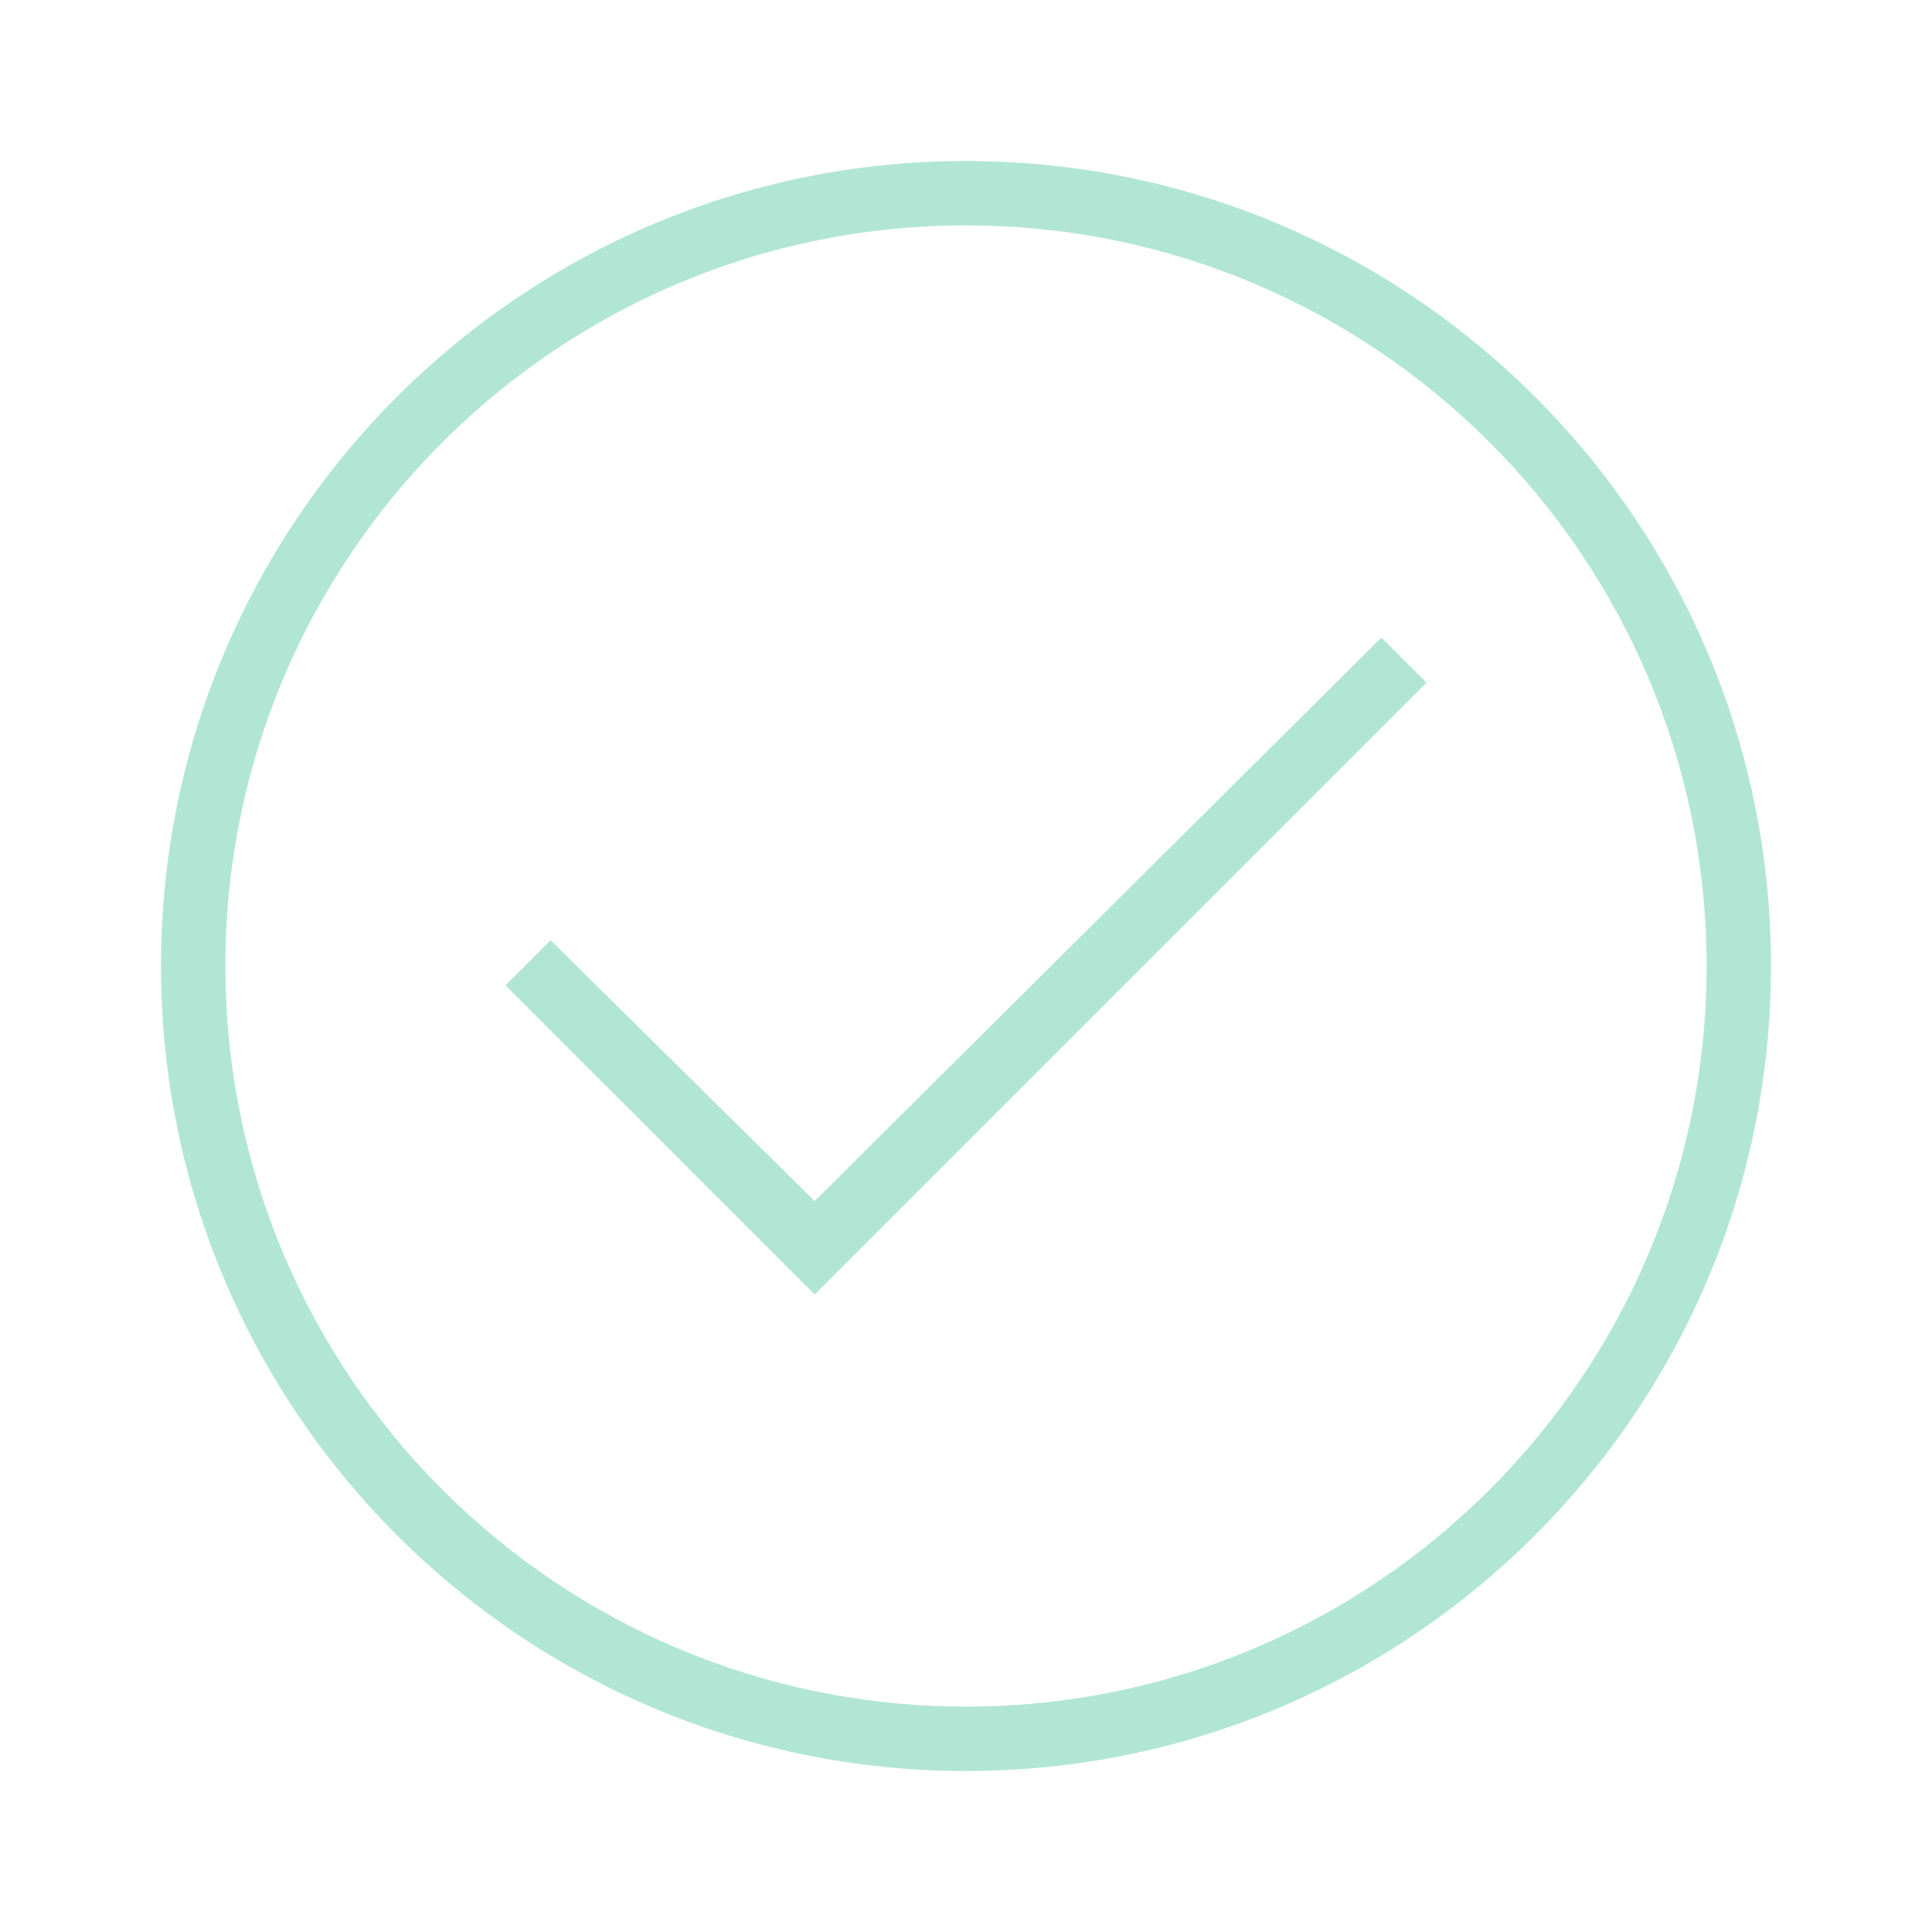
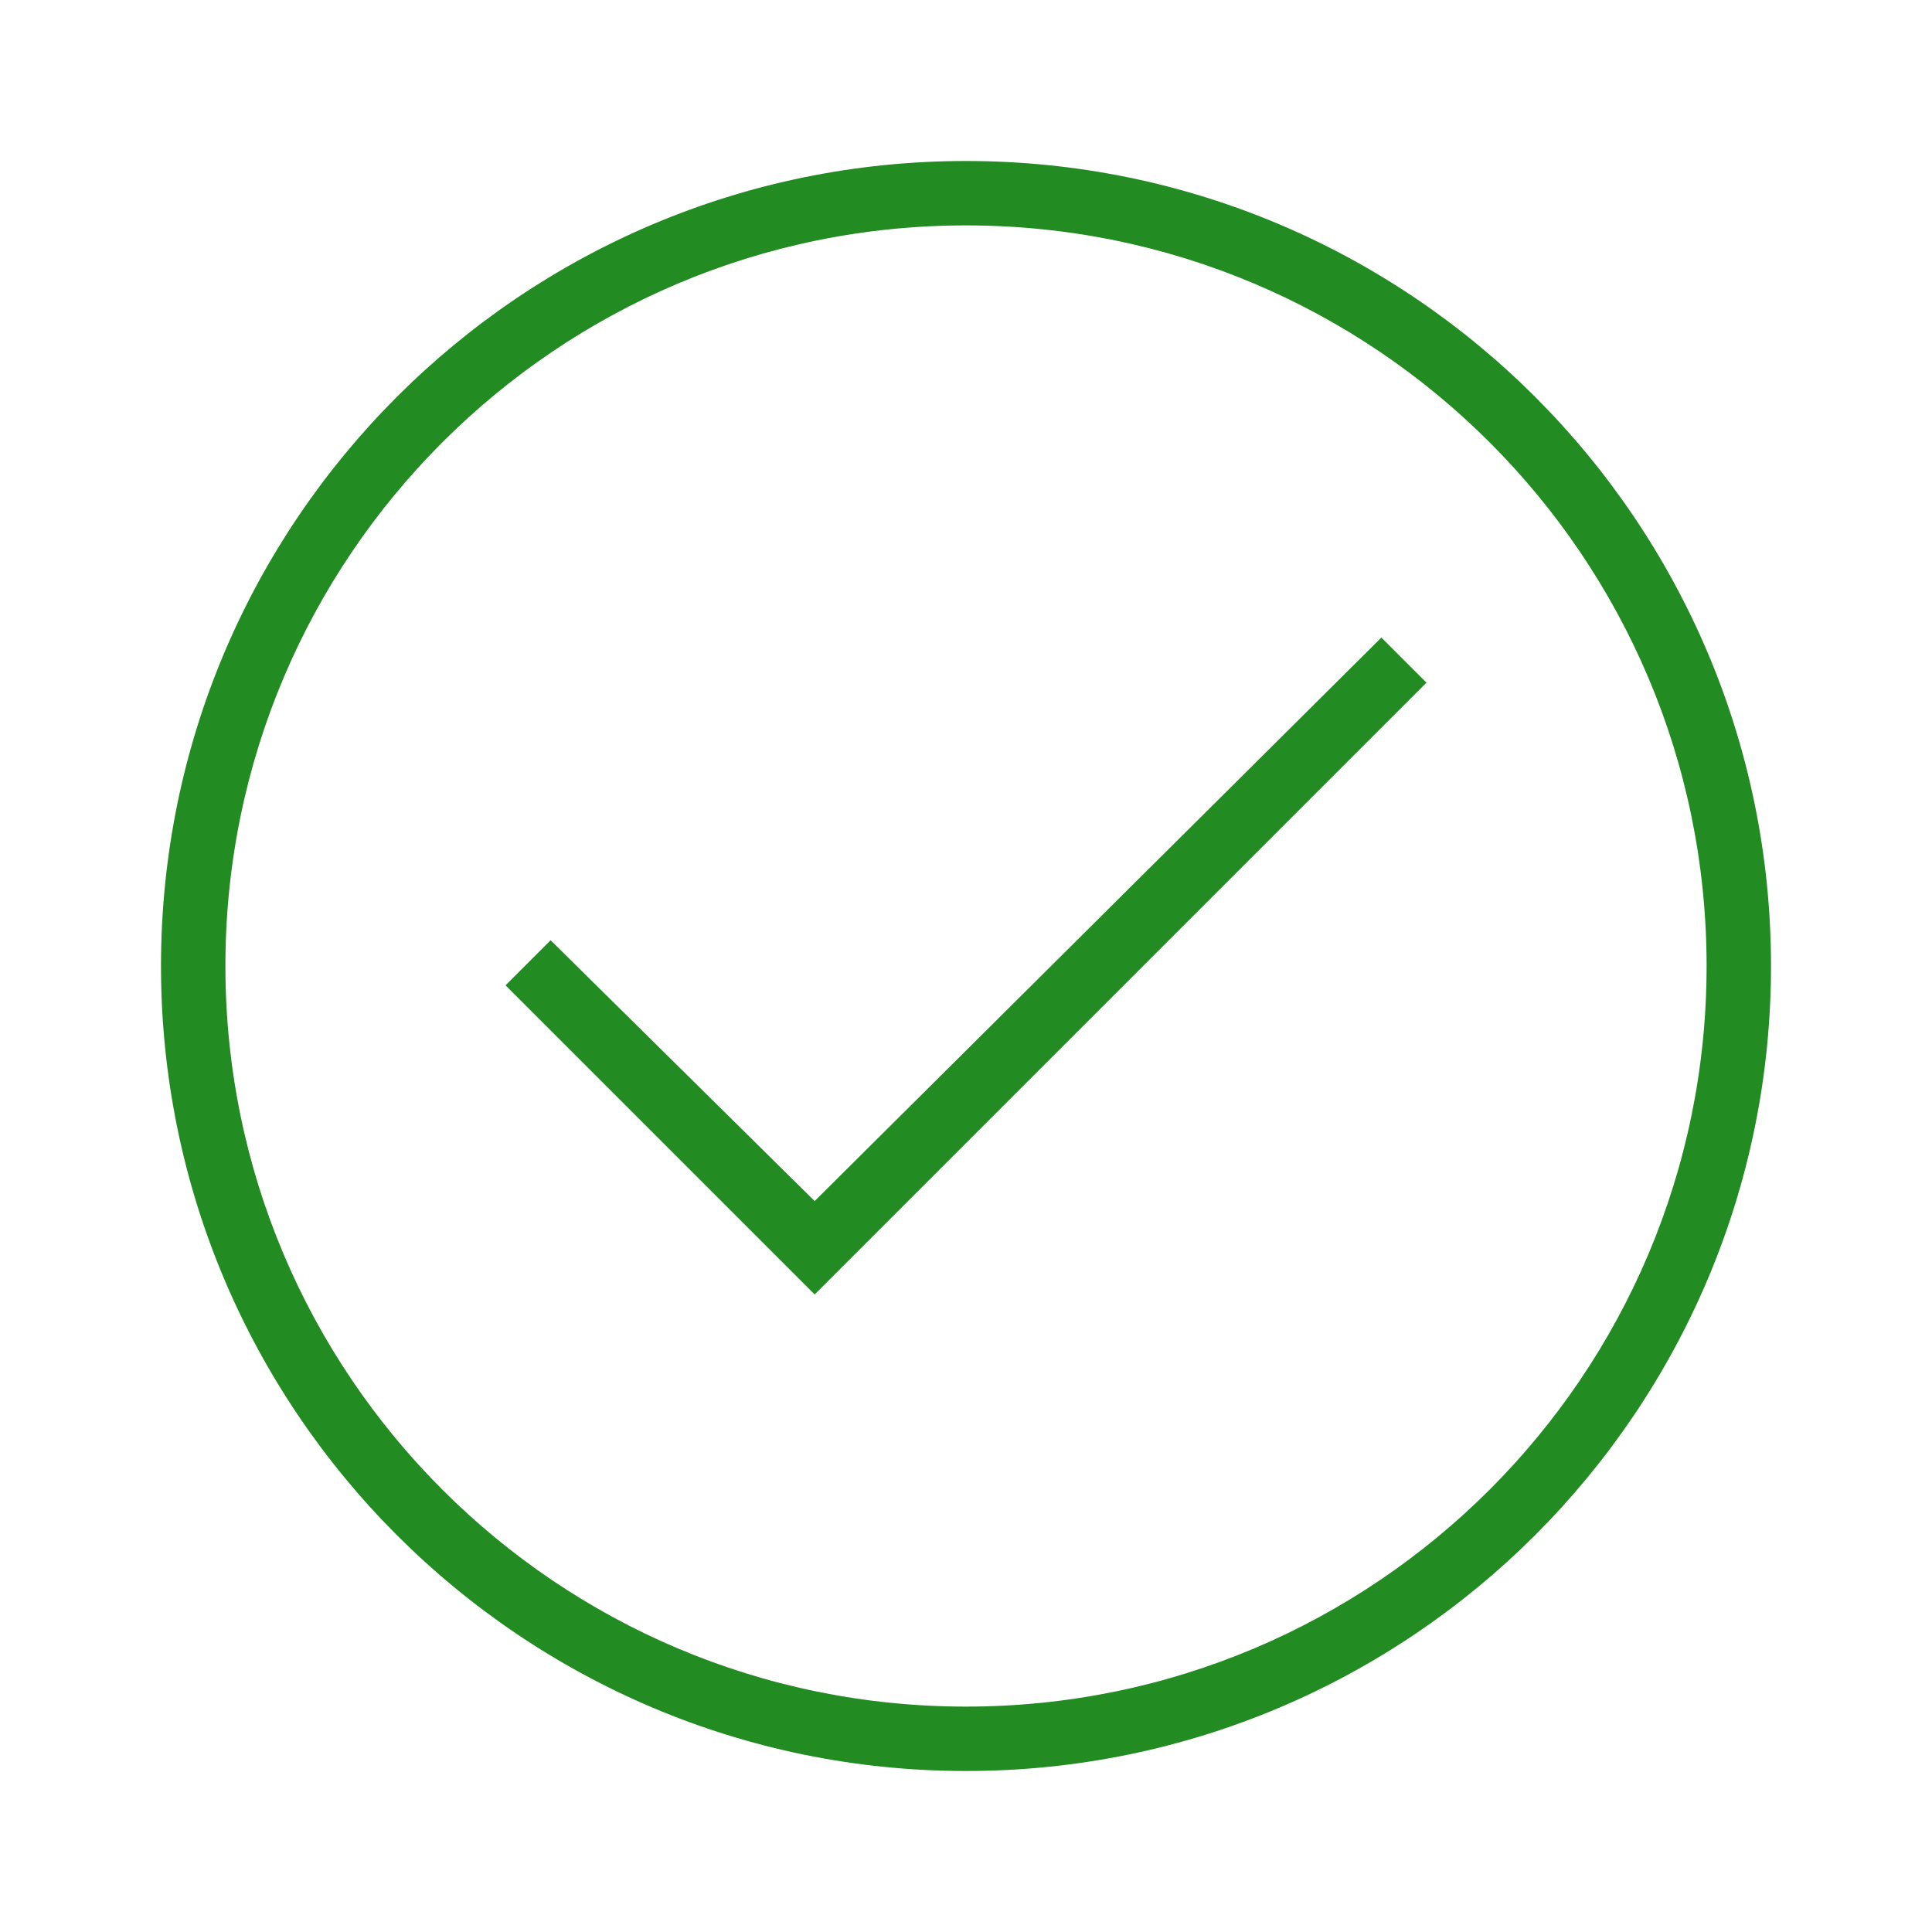
<svg xmlns="http://www.w3.org/2000/svg" height="14px" width="14px" enable-background="new 0 0 60 60" viewBox="0 0 60 60">
-   <path fill="#B2E6D4" d="M30,5C16.2,5,5,16.2,5,30s11.2,25,25,25s25-11.2,25-25S43.8,5,30,5z M30,53C17.3,53,7,42.7,7,30S17.3,7,30,7s23,10.3,23,23  S42.7,53,30,53z" class="" />
-   <polygon fill="#B2E6D4" points="25.3 37.3 17.1 29.2 15.7 30.6 25.3 40.2 44.3 21.2 42.9 19.8" class="" />
+   <path fill="#228b22" d="M30,5C16.2,5,5,16.2,5,30s11.2,25,25,25s25-11.2,25-25S43.8,5,30,5z M30,53C17.3,53,7,42.7,7,30S17.3,7,30,7s23,10.3,23,23  S42.7,53,30,53z" class="" />
+   <polygon fill="#228b22" points="25.3 37.3 17.1 29.2 15.7 30.6 25.3 40.2 44.3 21.2 42.9 19.8" class="" />
</svg>
